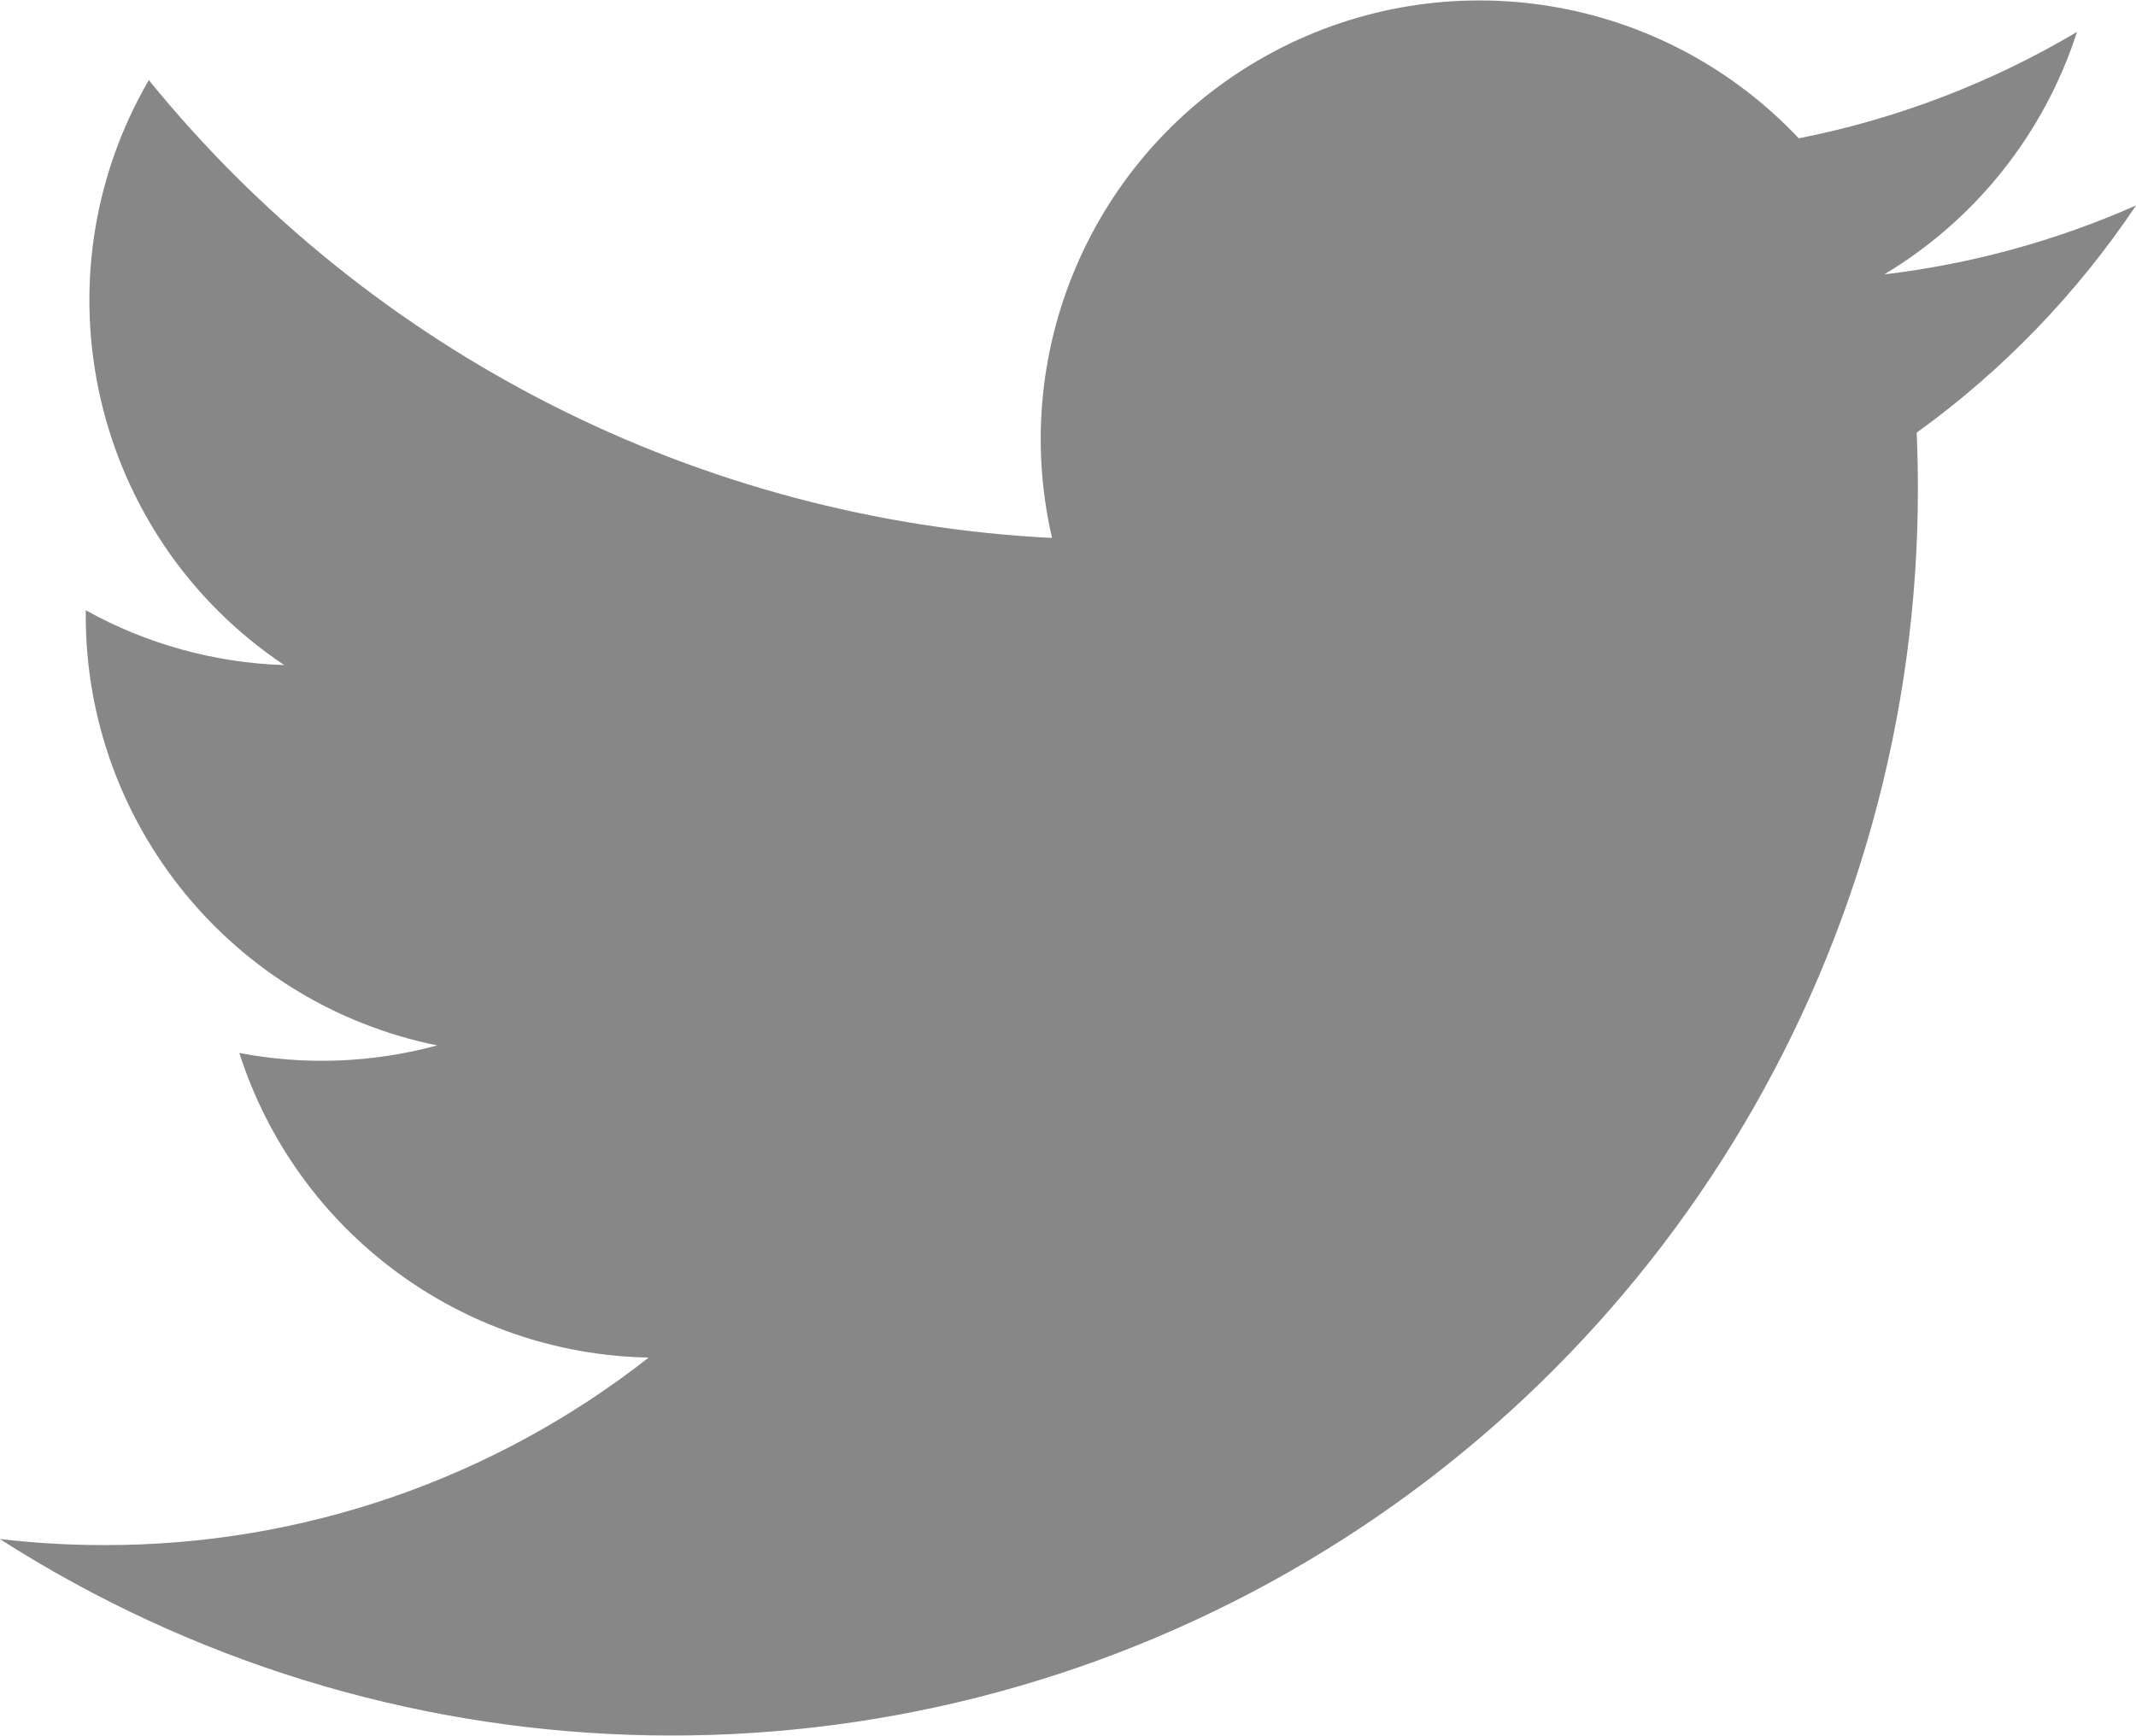
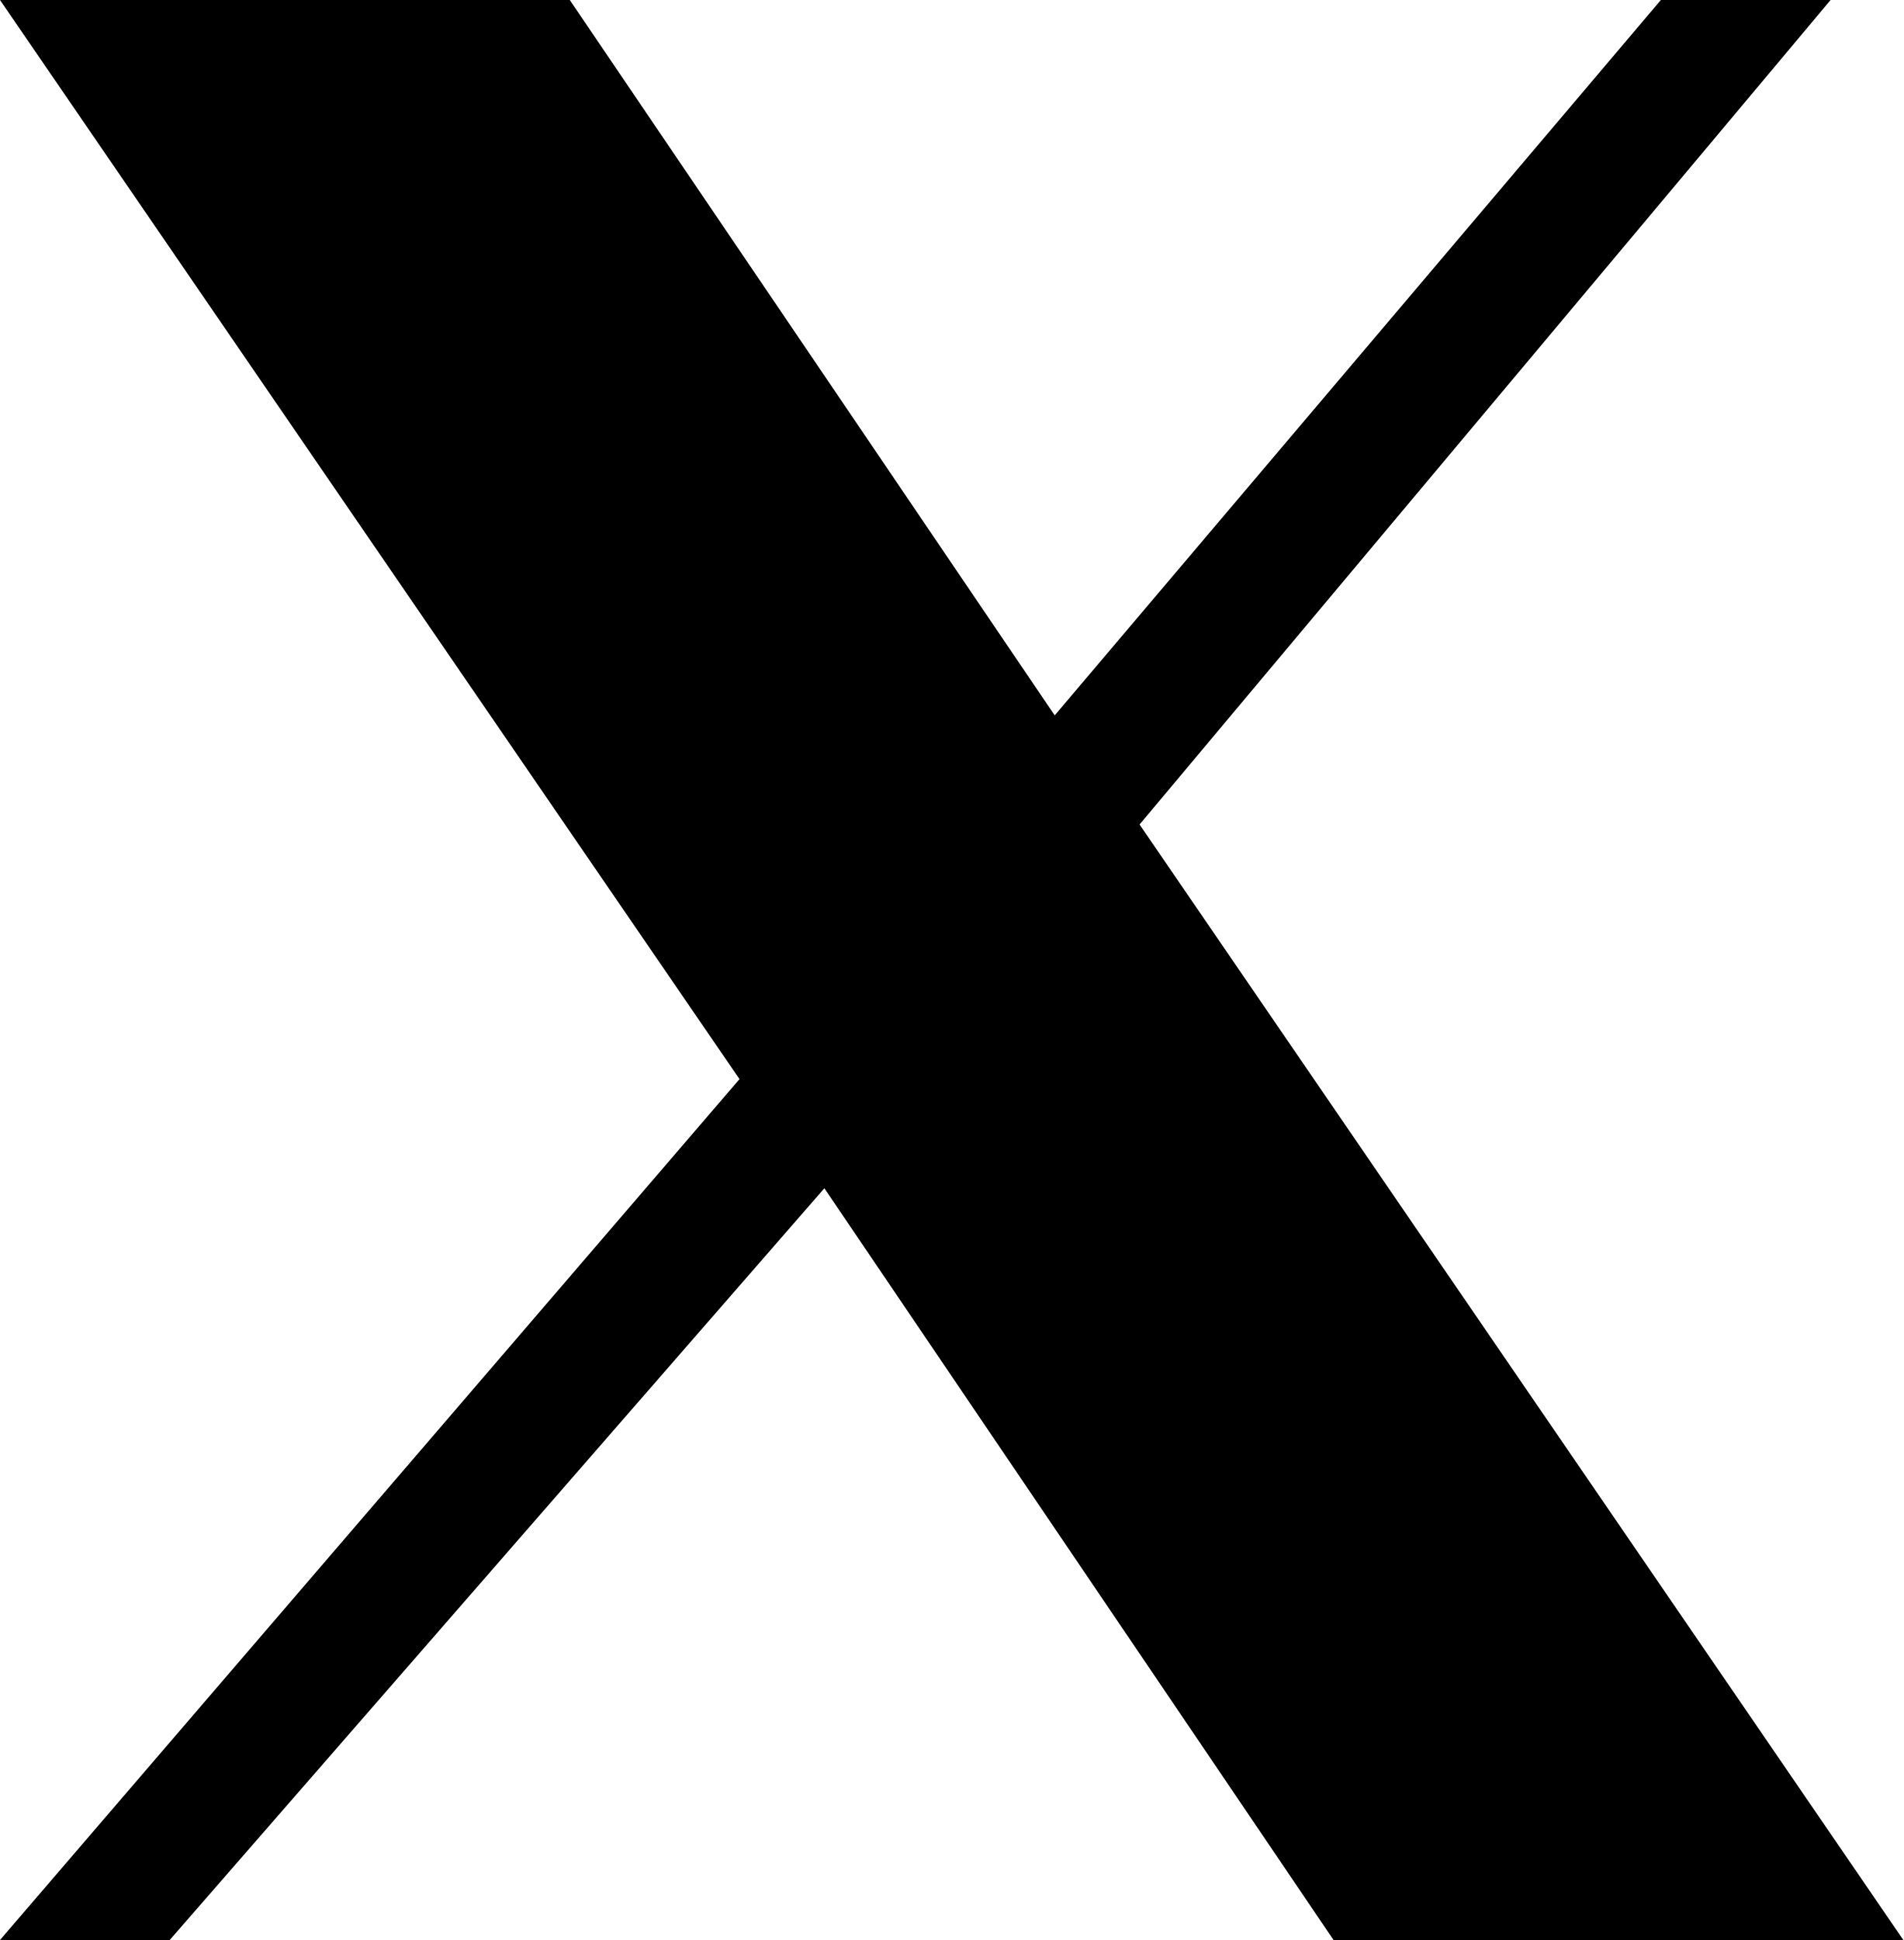
- <svg xmlns="http://www.w3.org/2000/svg" width="18.931" height="15.385" viewBox="0 0 18.931 15.385">
-   <path id="social-tw" d="M1384.728,1072.747a7.77,7.77,0,0,1-2.231.611,3.9,3.9,0,0,0,1.708-2.149,7.78,7.78,0,0,1-2.466.943,3.888,3.888,0,0,0-6.618,3.542,11.027,11.027,0,0,1-8.005-4.058,3.888,3.888,0,0,0,1.2,5.185,3.871,3.871,0,0,1-1.759-.486c0,.016,0,.032,0,.049a3.886,3.886,0,0,0,3.115,3.808,3.894,3.894,0,0,1-1.754.067,3.888,3.888,0,0,0,3.628,2.7,7.793,7.793,0,0,1-4.824,1.662,7.873,7.873,0,0,1-.927-.054,11.046,11.046,0,0,0,17-9.306q0-.253-.011-.5A7.9,7.9,0,0,0,1384.728,1072.747Z" transform="translate(-1365.797 -1070.926)" fill="#878787" />
+ <svg xmlns="http://www.w3.org/2000/svg" version="1.1" x="0px" y="0px" width="15.7px" height="16px" viewBox="0 0 15.7 16" style="enable-background:new 0 0 15.7 16;" xml:space="preserve">
+   <path fill="currentColor" id="twitter-x" d="M9.4,6.8L15.1,0h-1.4l-5,5.9L4.7,0H0l6.1,8.9L0,16h1.4l5.4-6.2L11,16h4.7L9.4,6.8L9.4,6.8z" />
</svg>
